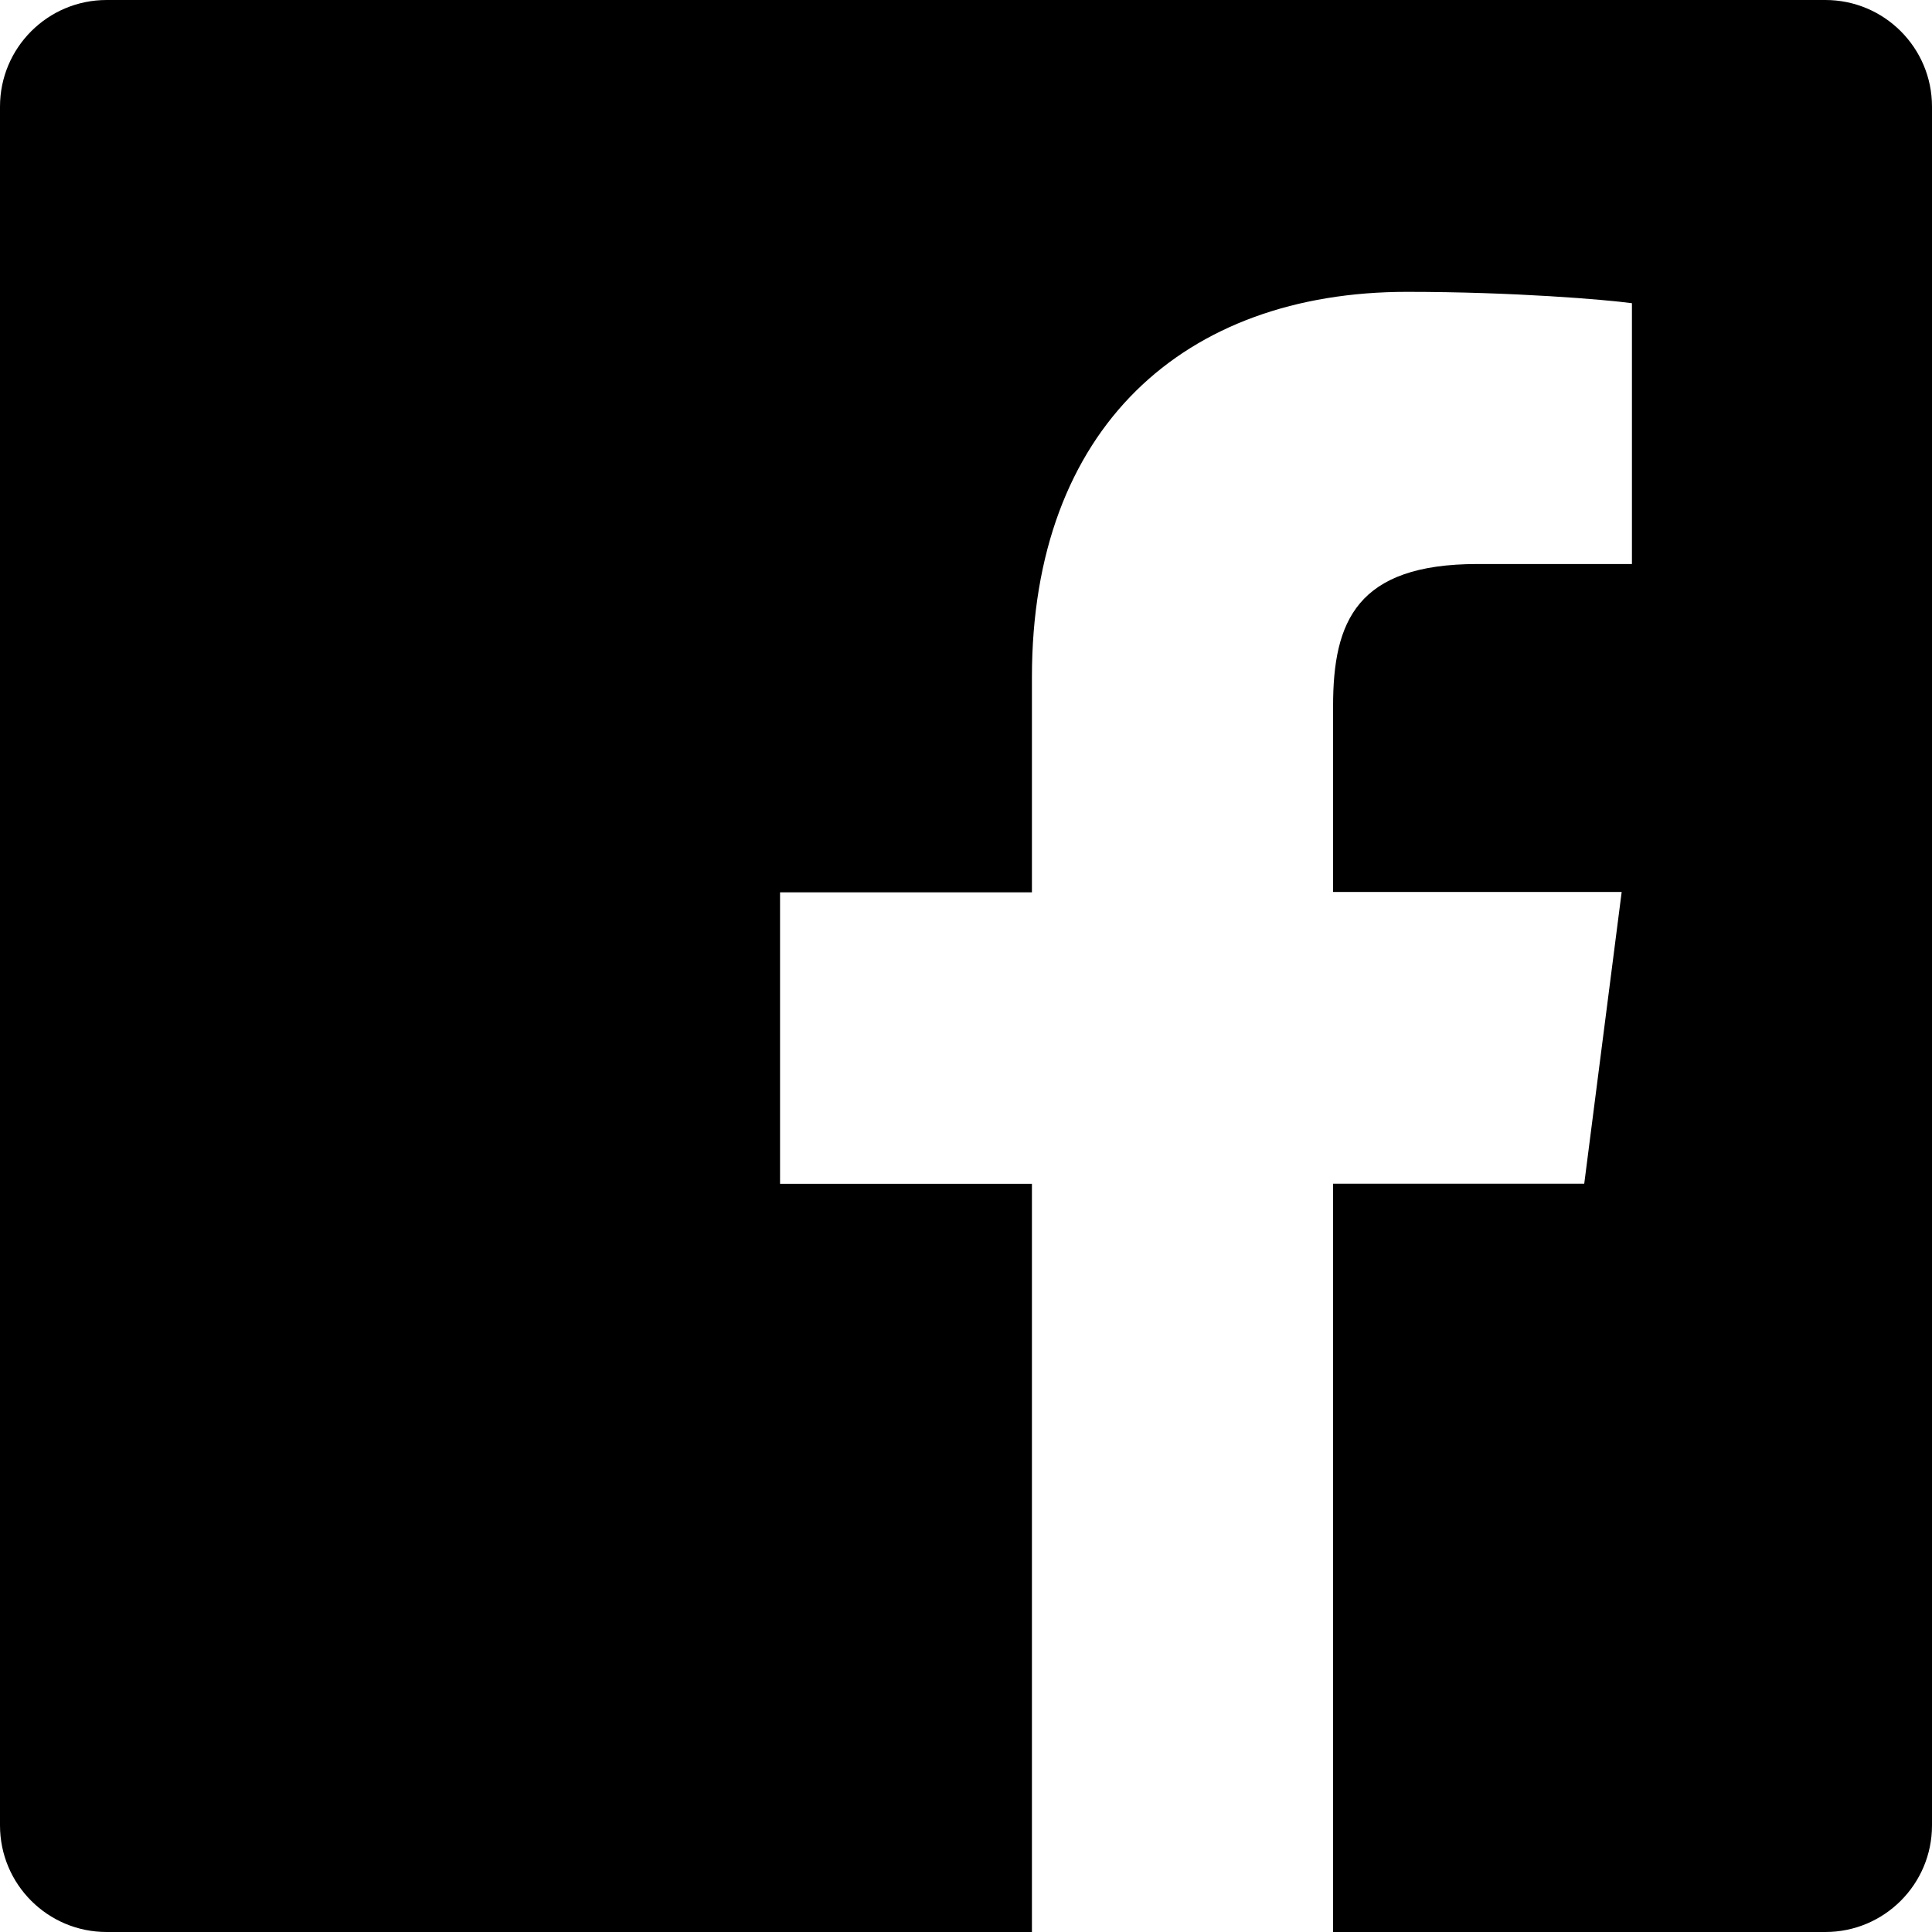
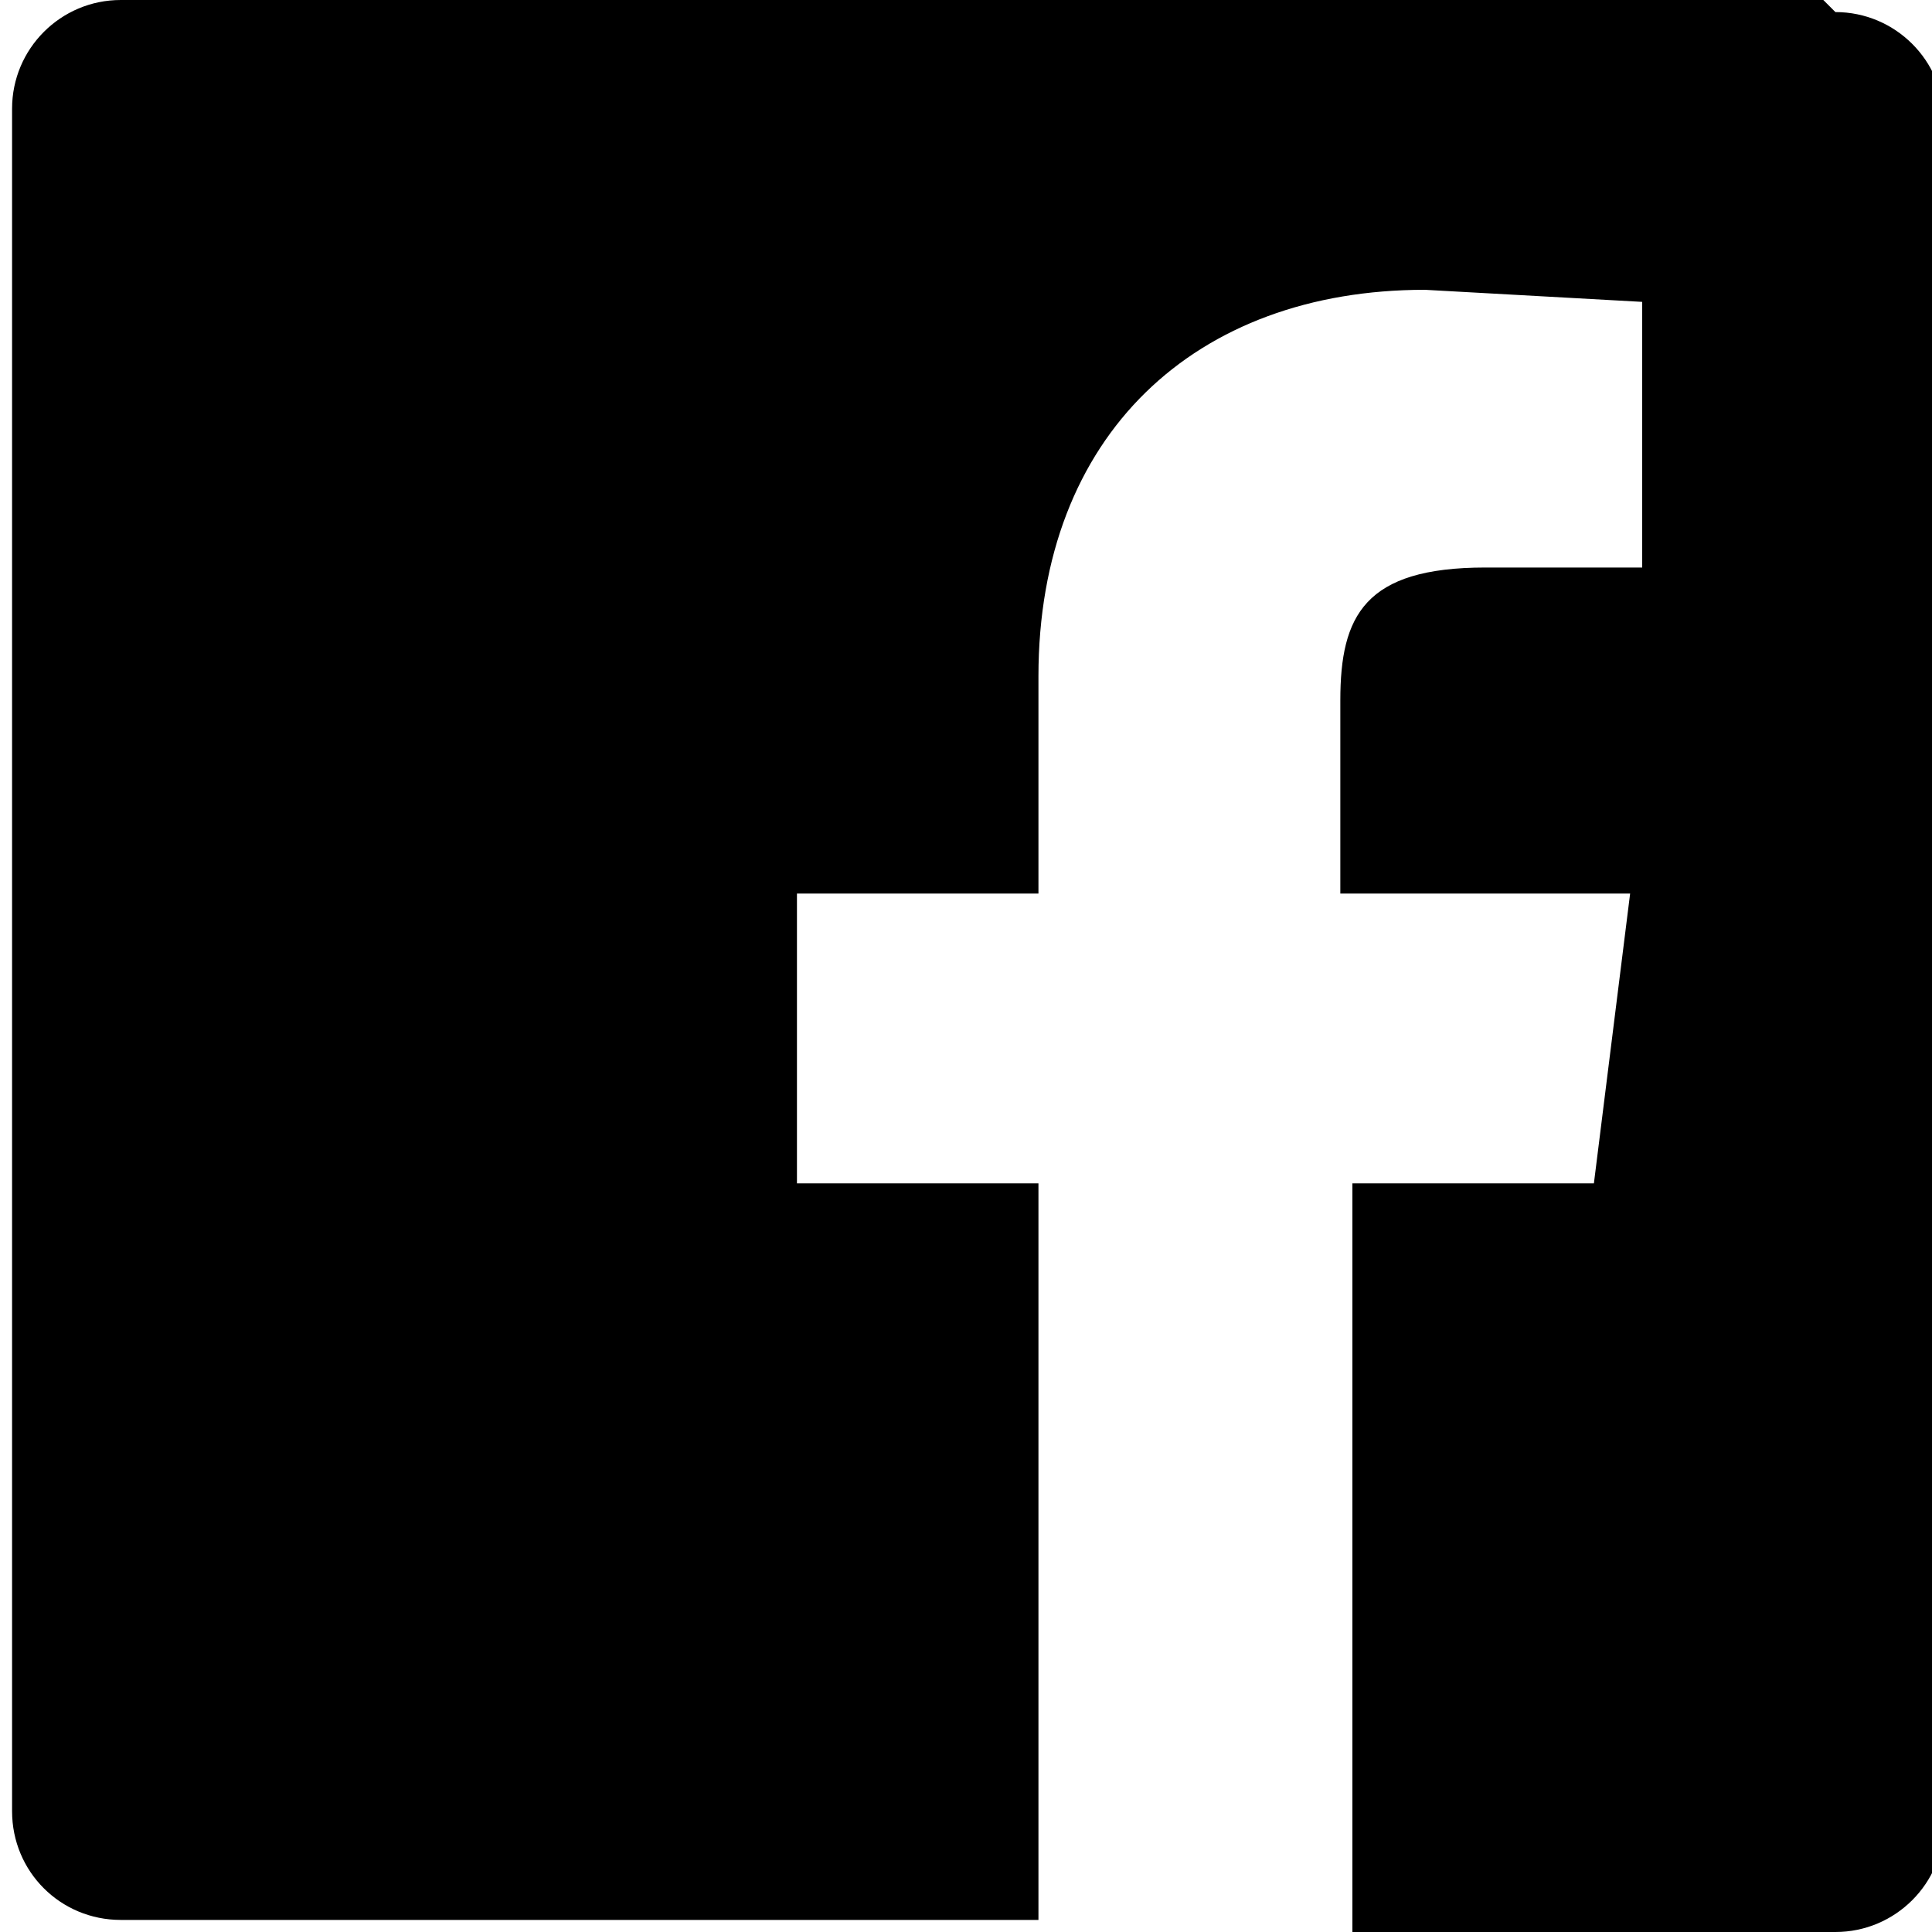
- <svg xmlns="http://www.w3.org/2000/svg" viewBox="0 0 16 16" fill-rule="evenodd" clip-rule="evenodd" stroke-linejoin="round" stroke-miterlimit="1.414">
-   <path d="M15.117 0H.883A.883.883 0 0 0 0 .883v14.234c0 .488.395.883.883.883h7.663V9.804H6.46V7.39h2.086V5.607c0-2.066 1.262-3.19 3.106-3.19.883 0 1.642.064 1.863.094v2.16h-1.28c-1 0-1.195.476-1.195 1.176v1.54h2.39l-.31 2.416h-2.08V16h4.077a.883.883 0 0 0 .883-.883V.883A.883.883 0 0 0 15.117 0" fill-rule="nonzero" />
+ <svg xmlns="http://www.w3.org/2000/svg" viewBox="0 0 16 16" fill-rule="evenodd" clip-rule="evenodd" stroke-linejoin="round" stroke-miterlimit="1.4">
+   <path d="M15.1 0H1a.9.9 0 0 0-.9.9V15c0 .5.4.9.9.9h7.6V9.8h-2V7.4h2V5.6c0-2 1.3-3.2 3.2-3.2l1.8.1v2.2h-1.3c-1 0-1.2.4-1.2 1.1v1.6h2.4l-.3 2.4h-2V16h4a.9.9 0 0 0 .9-.9V1a.9.9 0 0 0-.9-.9" fill-rule="nonzero" />
</svg>
